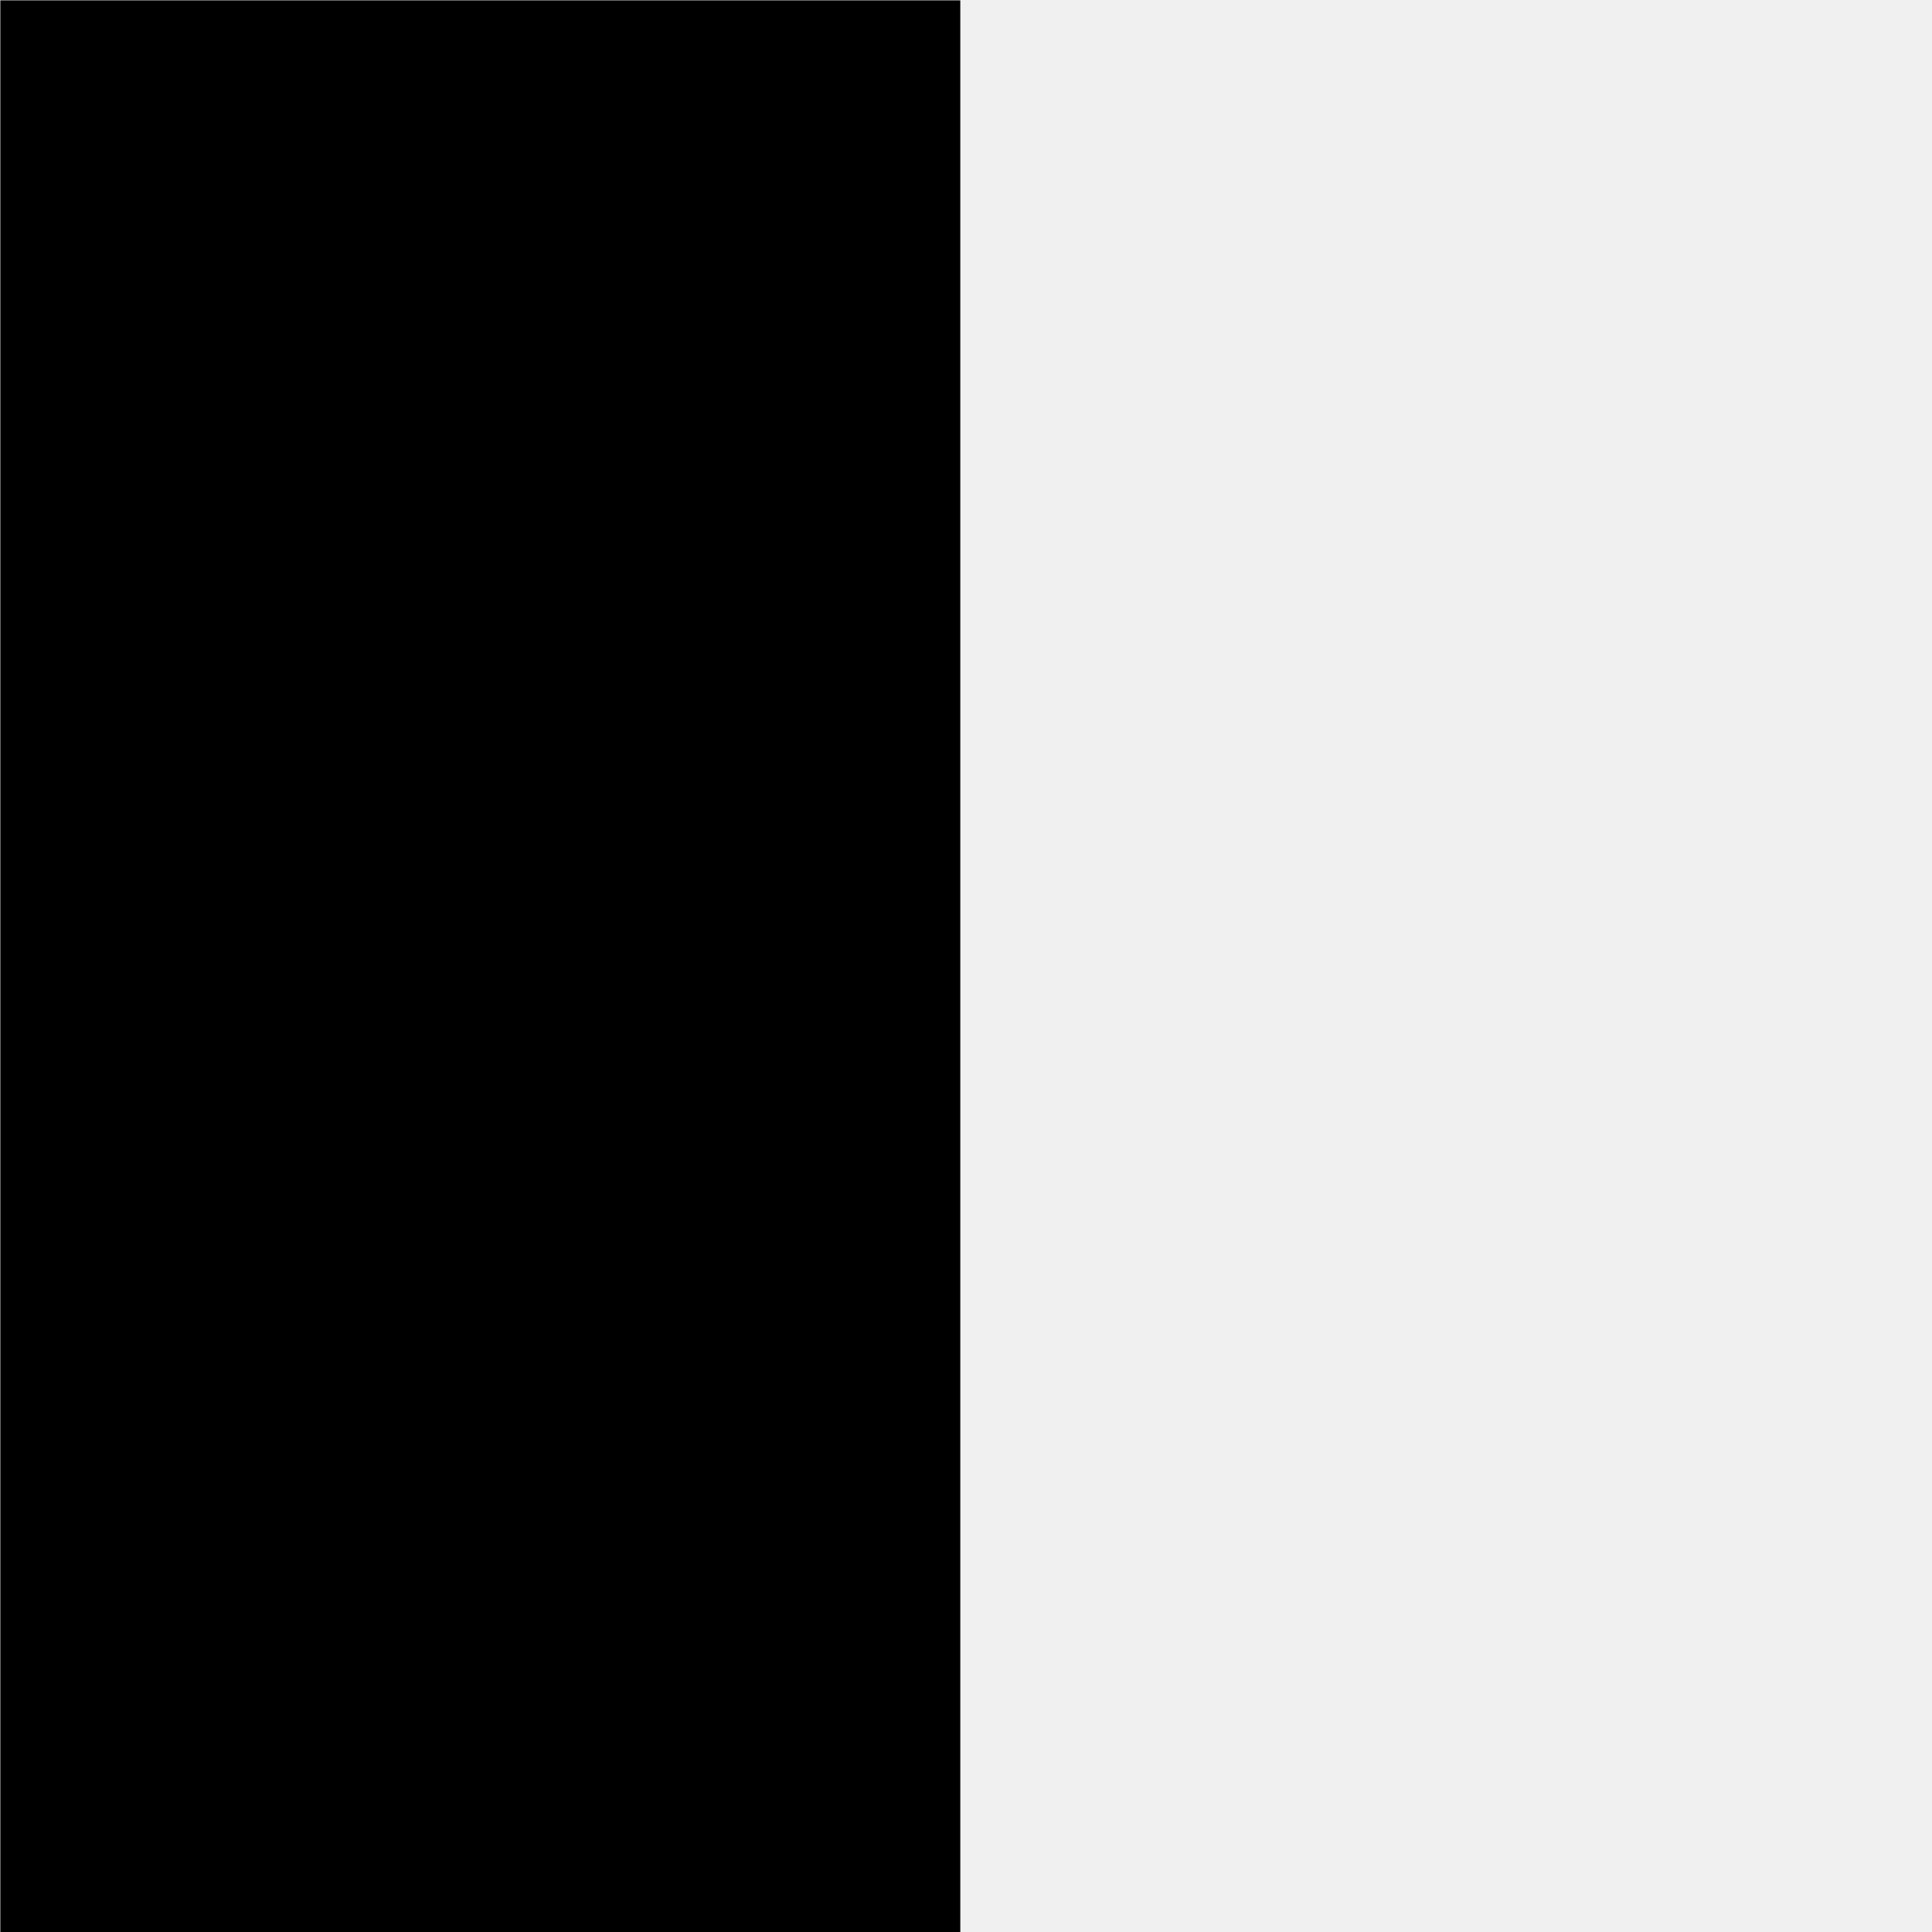
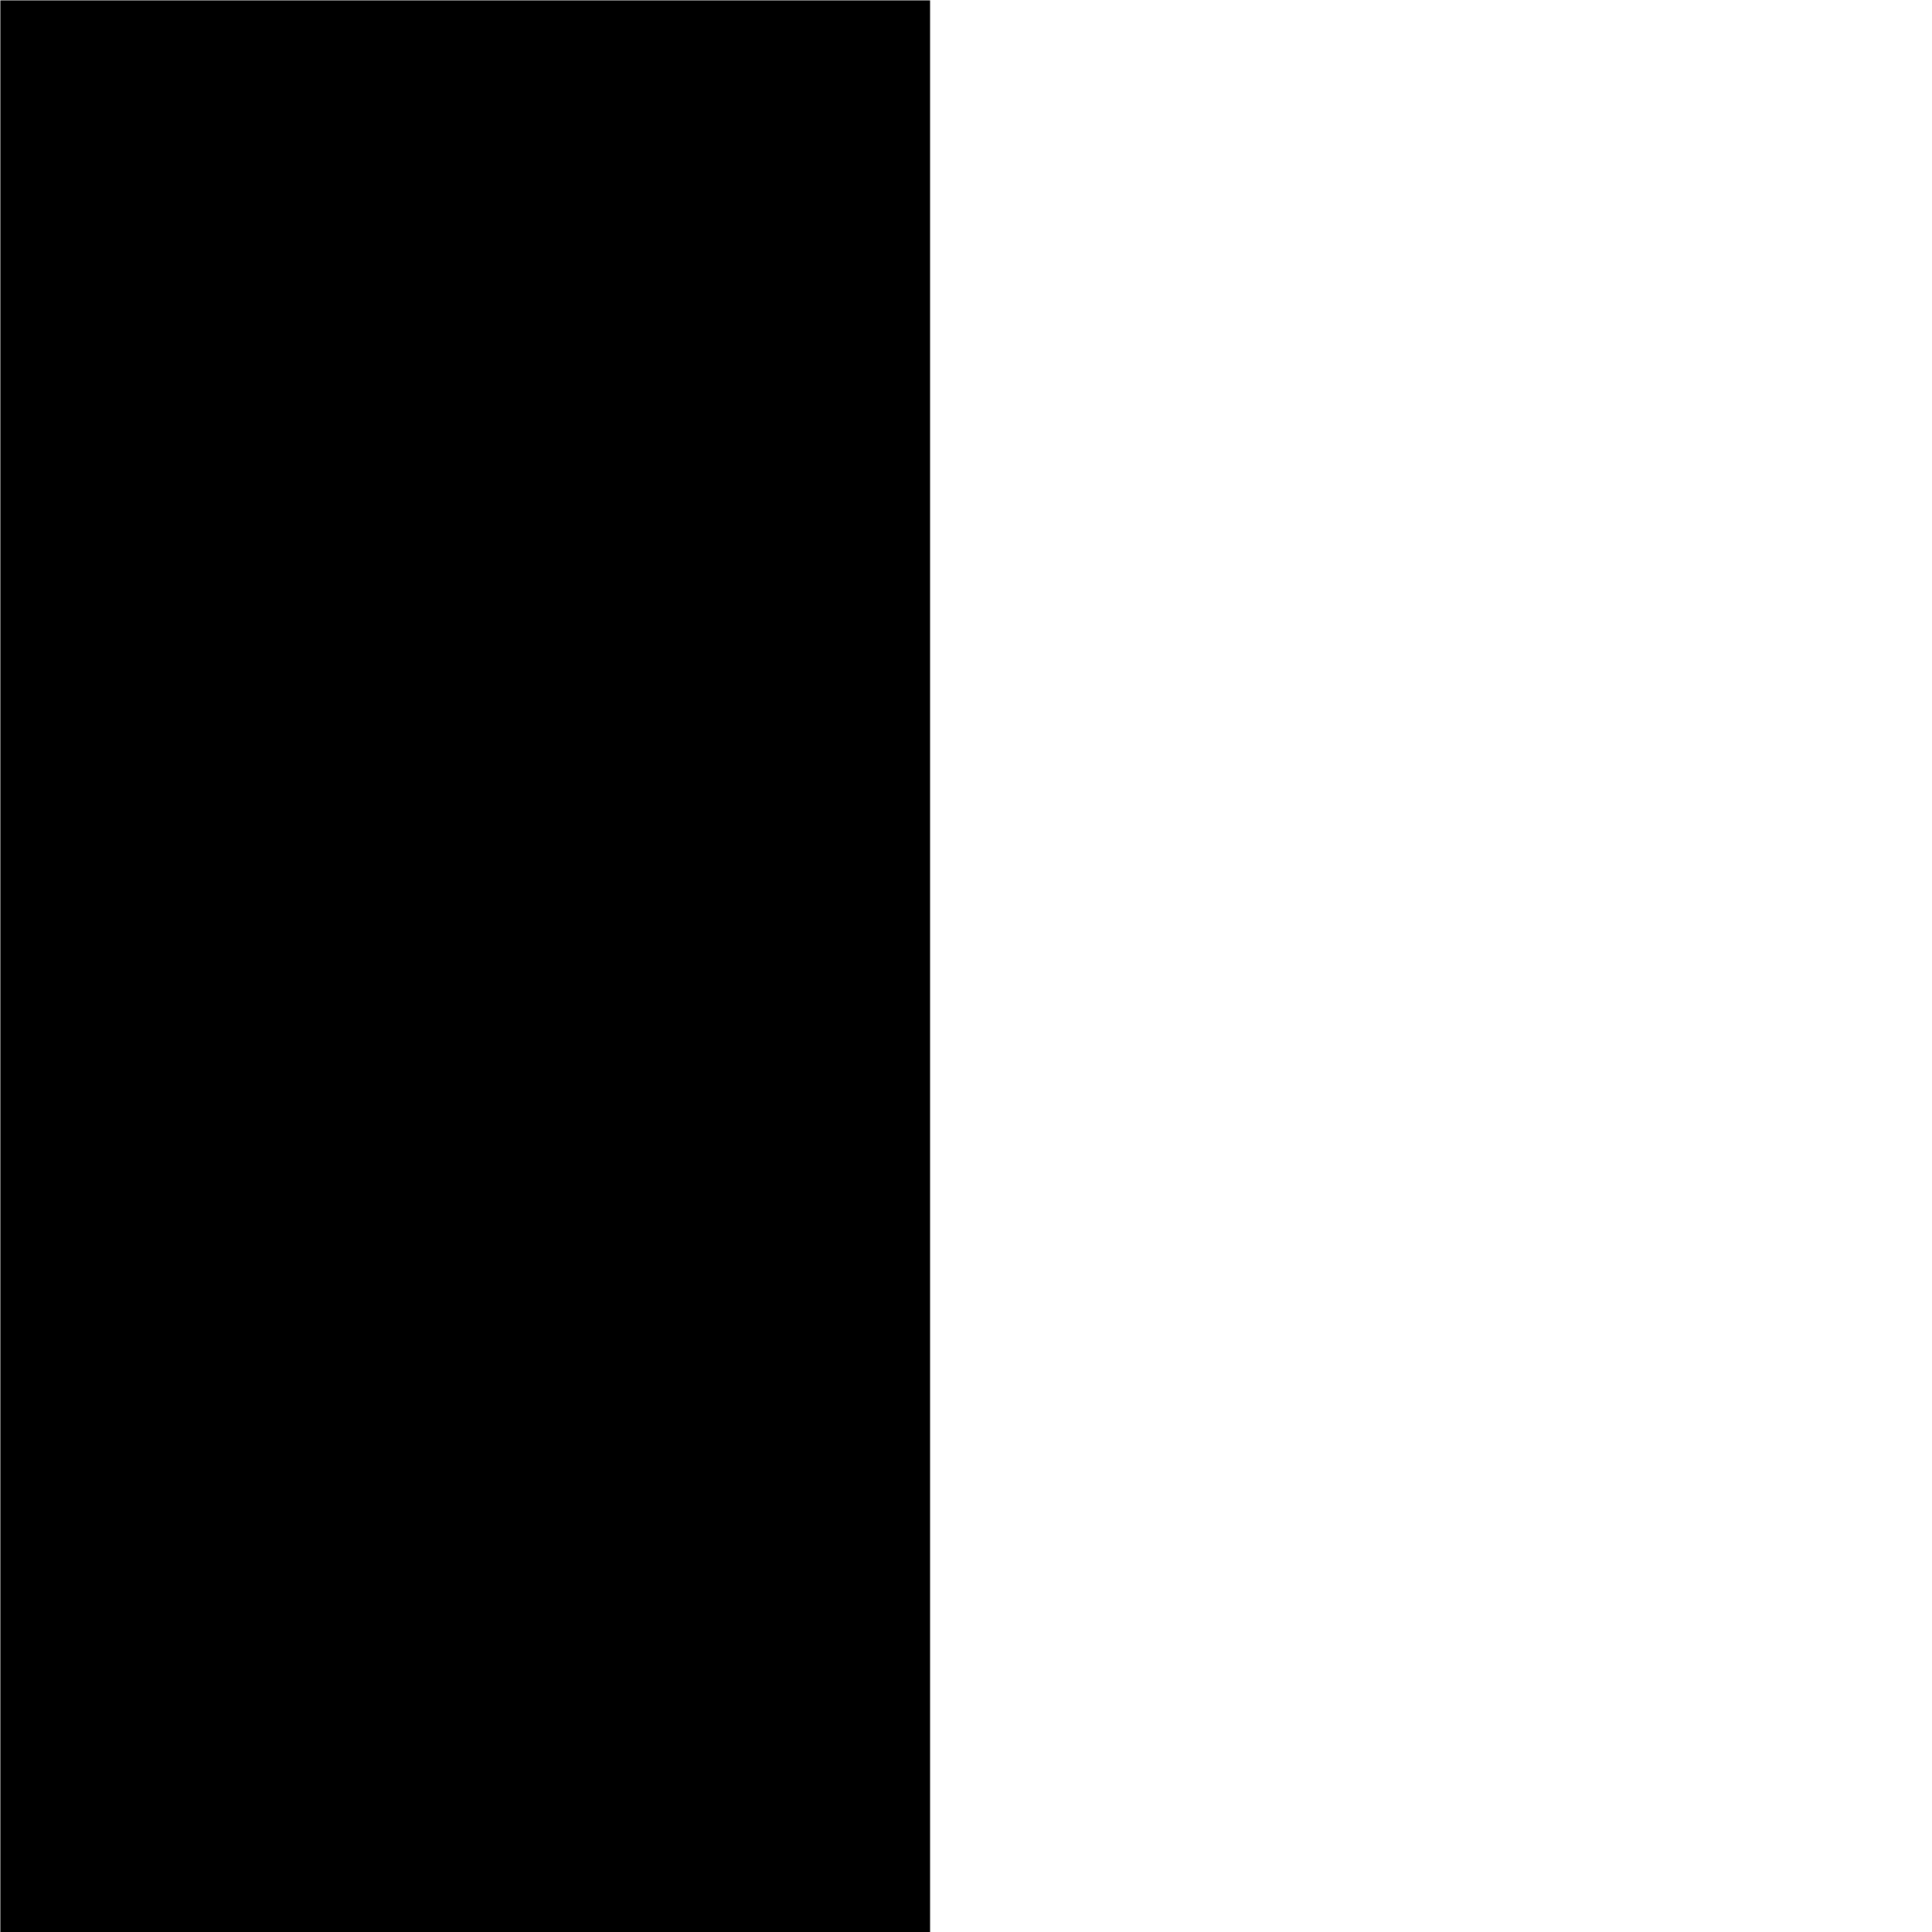
<svg xmlns="http://www.w3.org/2000/svg" width="32" height="32" viewBox="0 0 8.467 8.467" version="1.1" id="svg8">
  <defs id="defs2" />
  <g id="layer1">
    <rect style="fill:#000000;stroke:#000000;stroke-width:0.265;stroke-linecap:round;stroke-linejoin:miter;stroke-miterlimit:4;stroke-dasharray:none" id="rect833" width="3.942" height="8.252" x="0.134" y="0.134" />
+     <rect style="fill:#ffffff;stroke-width:0.265;stroke-linecap:round;stroke-linejoin:round" id="rect1425" width="4.443" height="8.72" x="4.076" y="-0.134" />
  </g>
</svg>
